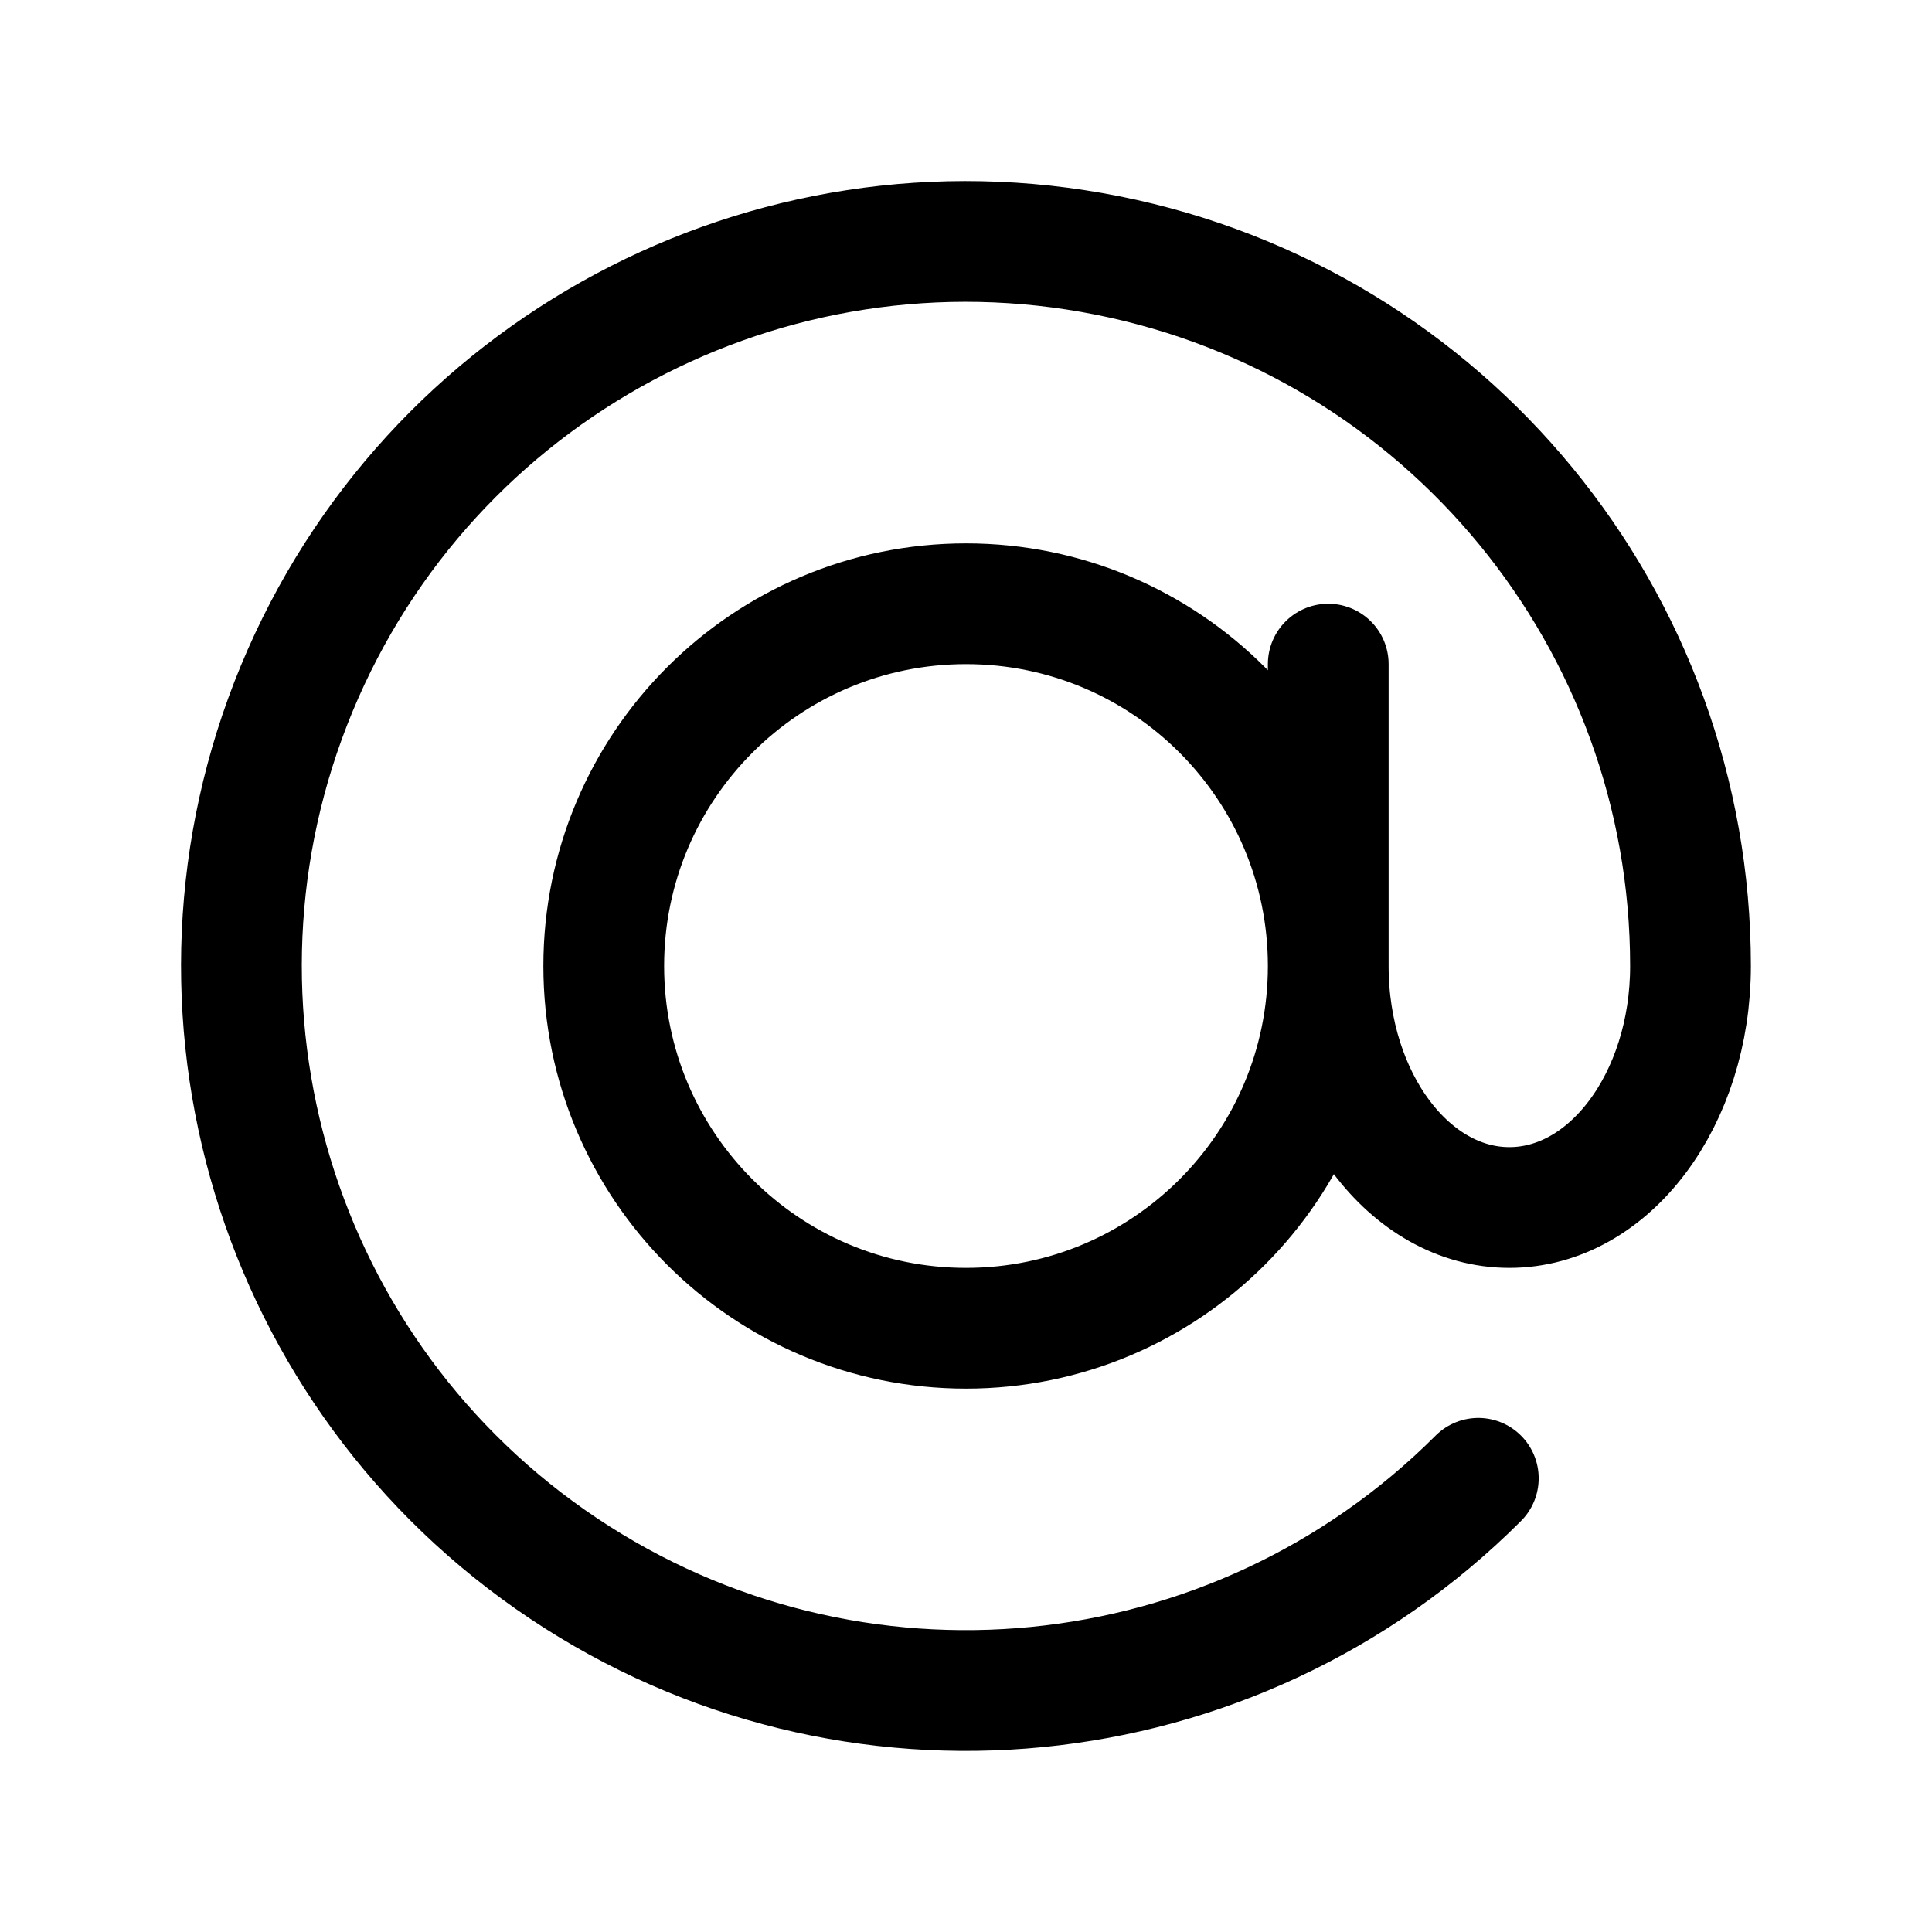
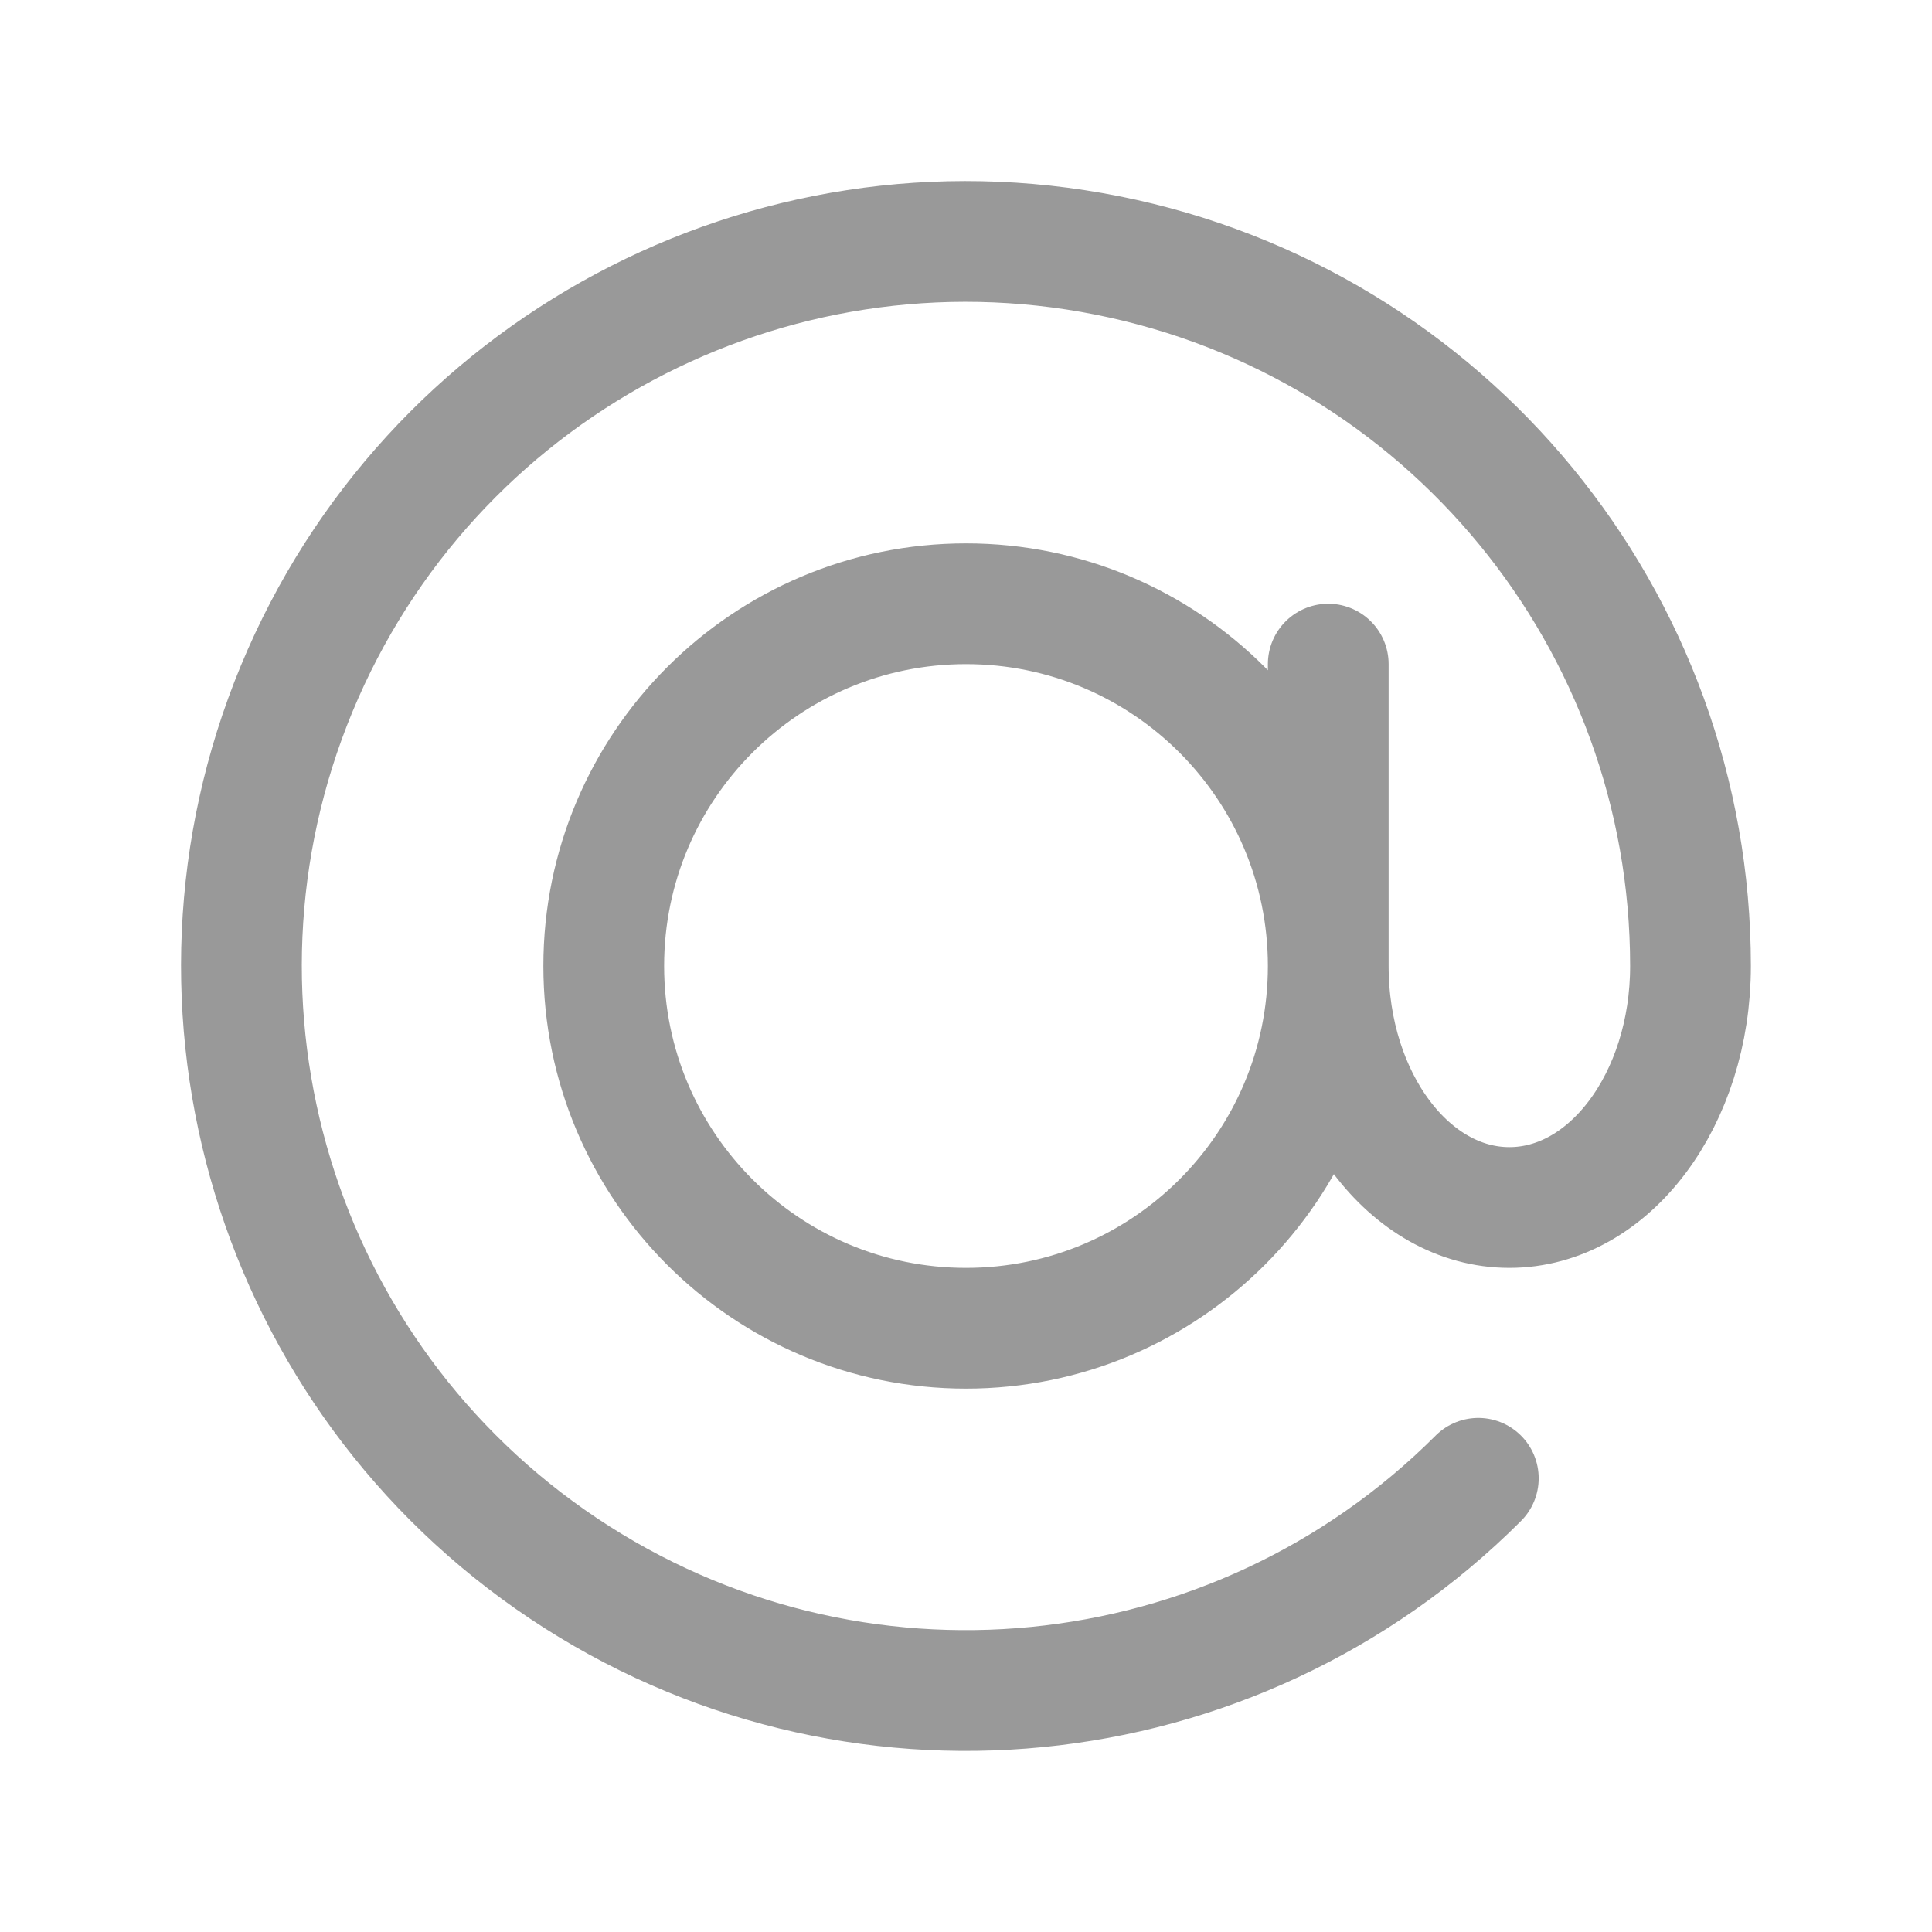
- <svg xmlns="http://www.w3.org/2000/svg" fill="none" viewBox="0 0 24 24" stroke-width="1.5" stroke="currentColor" class="w-6 h-6">
+ <svg xmlns="http://www.w3.org/2000/svg" fill="none" viewBox="0 0 24 24" stroke-width="1.5" stroke="#999999" class="w-6 h-6">
  <path stroke-linecap="round" d="M16.5 12a4.5 4.5 0 11-9 0 4.5 4.5 0 019 0zm0 0c0 1.657 1.007 3 2.25 3S21 13.657 21 12a9 9 0 10-2.636 6.364M16.5 12V8.25" />
</svg>
